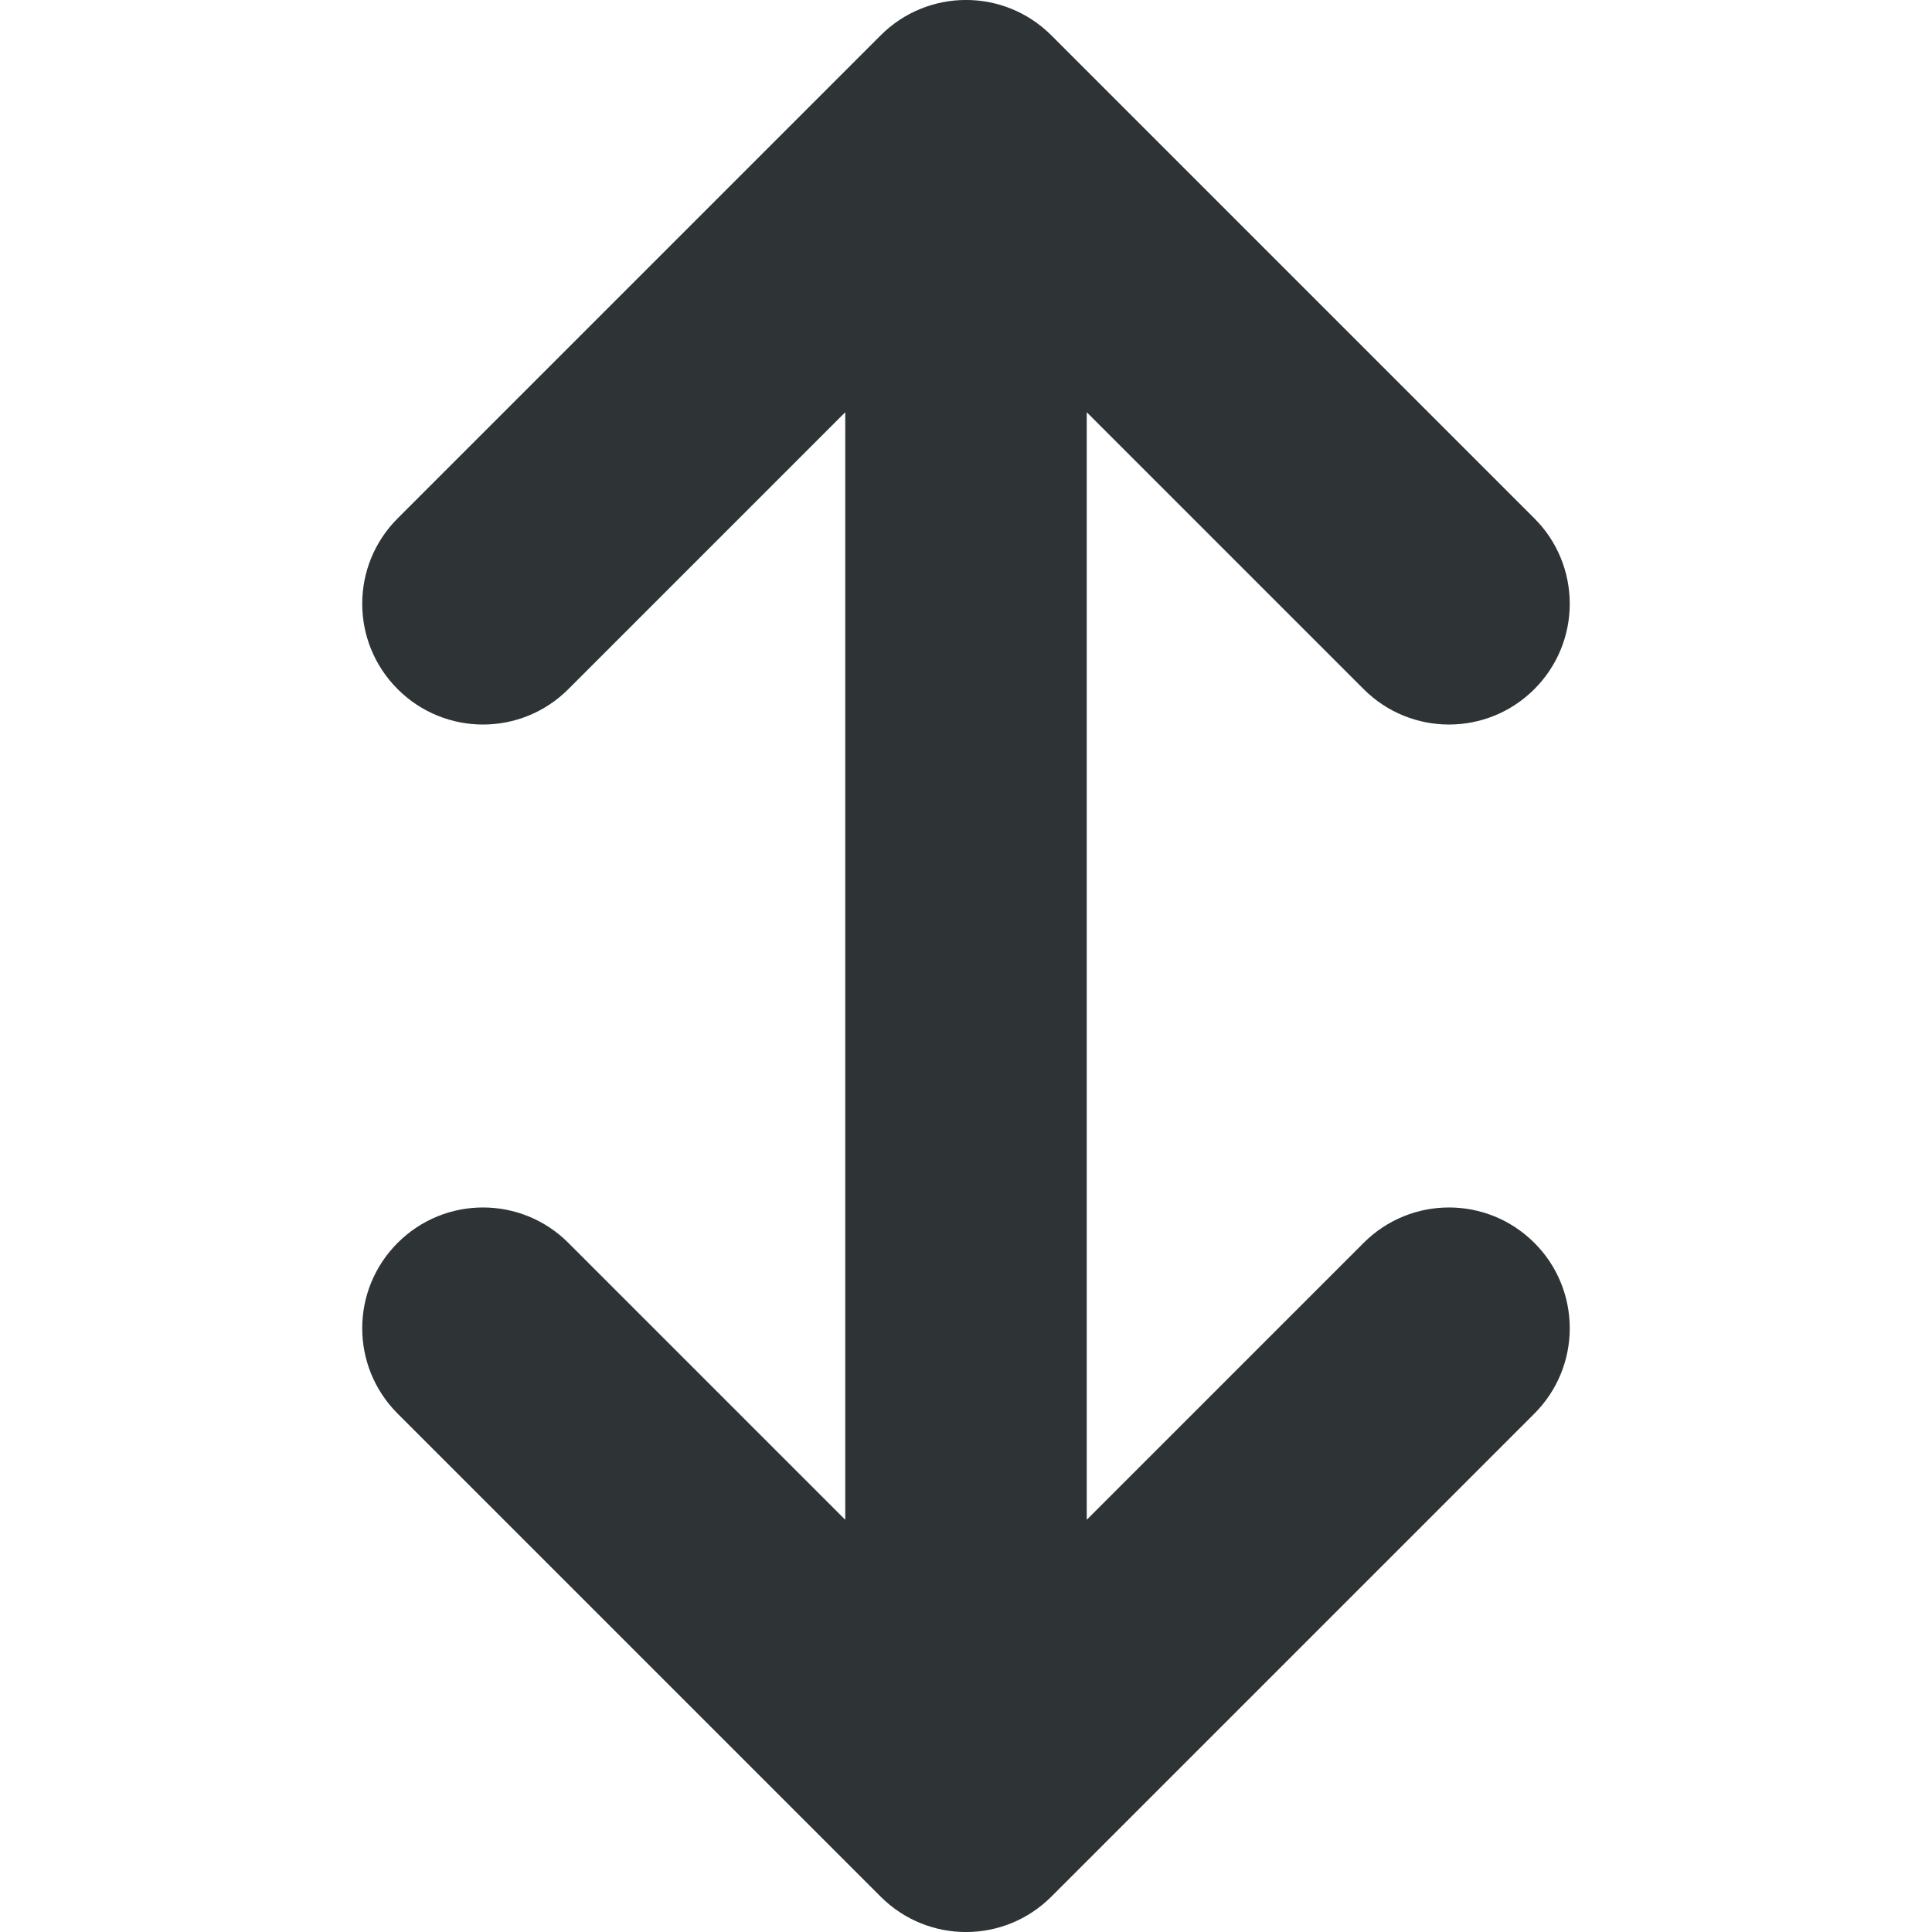
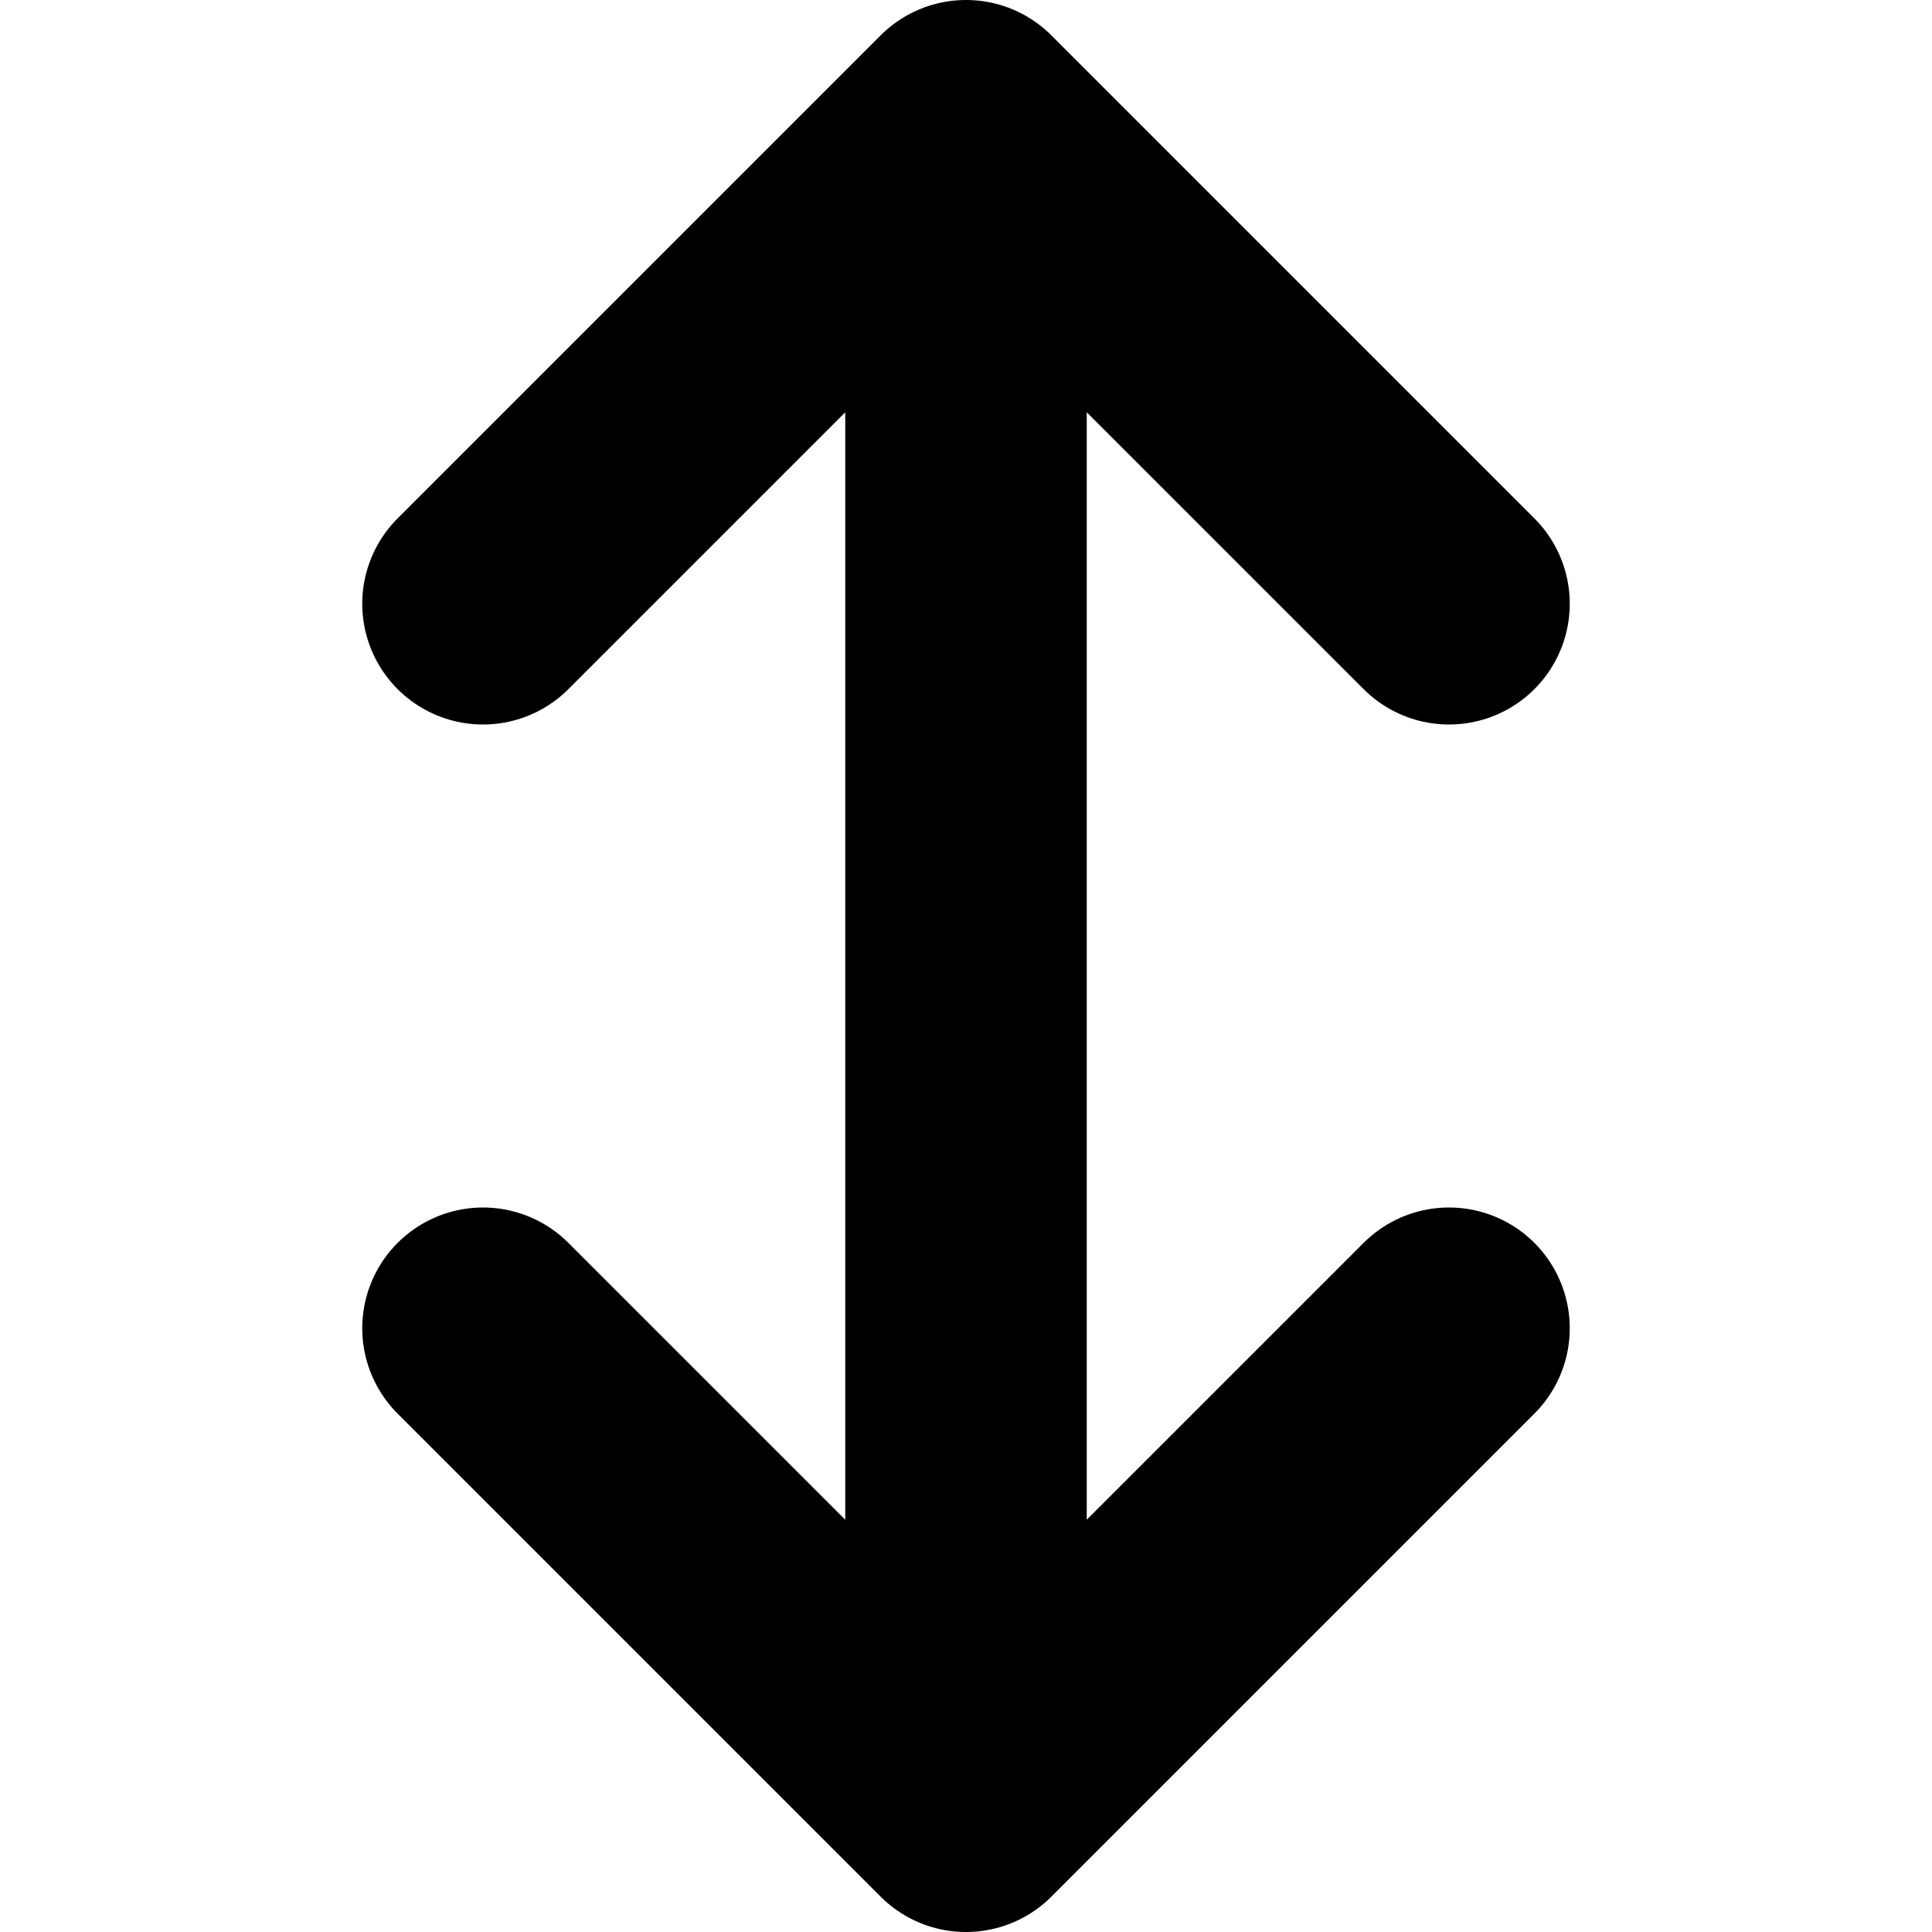
- <svg xmlns="http://www.w3.org/2000/svg" height="16px" viewBox="0 0 16 16" width="16px">
-   <path d="m 13 5 c 0 -0.266 -0.105 -0.52 -0.293 -0.707 l -4 -4 c -0.391 -0.391 -1.023 -0.391 -1.414 0 l -4 4 c -0.391 0.391 -0.391 1.023 0 1.414 s 1.023 0.391 1.414 0 l 2.293 -2.293 v 9.172 l -2.293 -2.293 c -0.391 -0.391 -1.023 -0.391 -1.414 0 s -0.391 1.023 0 1.414 l 4 4 c 0.391 0.391 1.023 0.391 1.414 0 l 4 -4 c 0.188 -0.188 0.293 -0.441 0.293 -0.707 s -0.105 -0.52 -0.293 -0.707 c -0.391 -0.391 -1.023 -0.391 -1.414 0 l -2.293 2.293 v -9.172 l 2.293 2.293 c 0.391 0.391 1.023 0.391 1.414 0 c 0.188 -0.188 0.293 -0.441 0.293 -0.707 z m 0 0" fill="#2e3436" />
+ <svg xmlns="http://www.w3.org/2000/svg" xmlns:ns1="https://www.gtk.org/grappa" width="16" height="16" ns1:version="1" ns1:keywords="object-flip-vertical arrow mirror" ns1:state="0">
+   <style type="text/css">
+     .not-initial-state {
+       display: none;
+     }
+   </style>
+   <path d="M 8 15 L 8 1 M 4 11 L 8 15 L 12 11 M 12 5 L 8 1 L 4 5" id="path4" stroke-width="2" stroke-linecap="round" stroke-linejoin="round" stroke="rgb(0,0,0)" fill="none" class="foreground-stroke transparent-fill" />
</svg>
